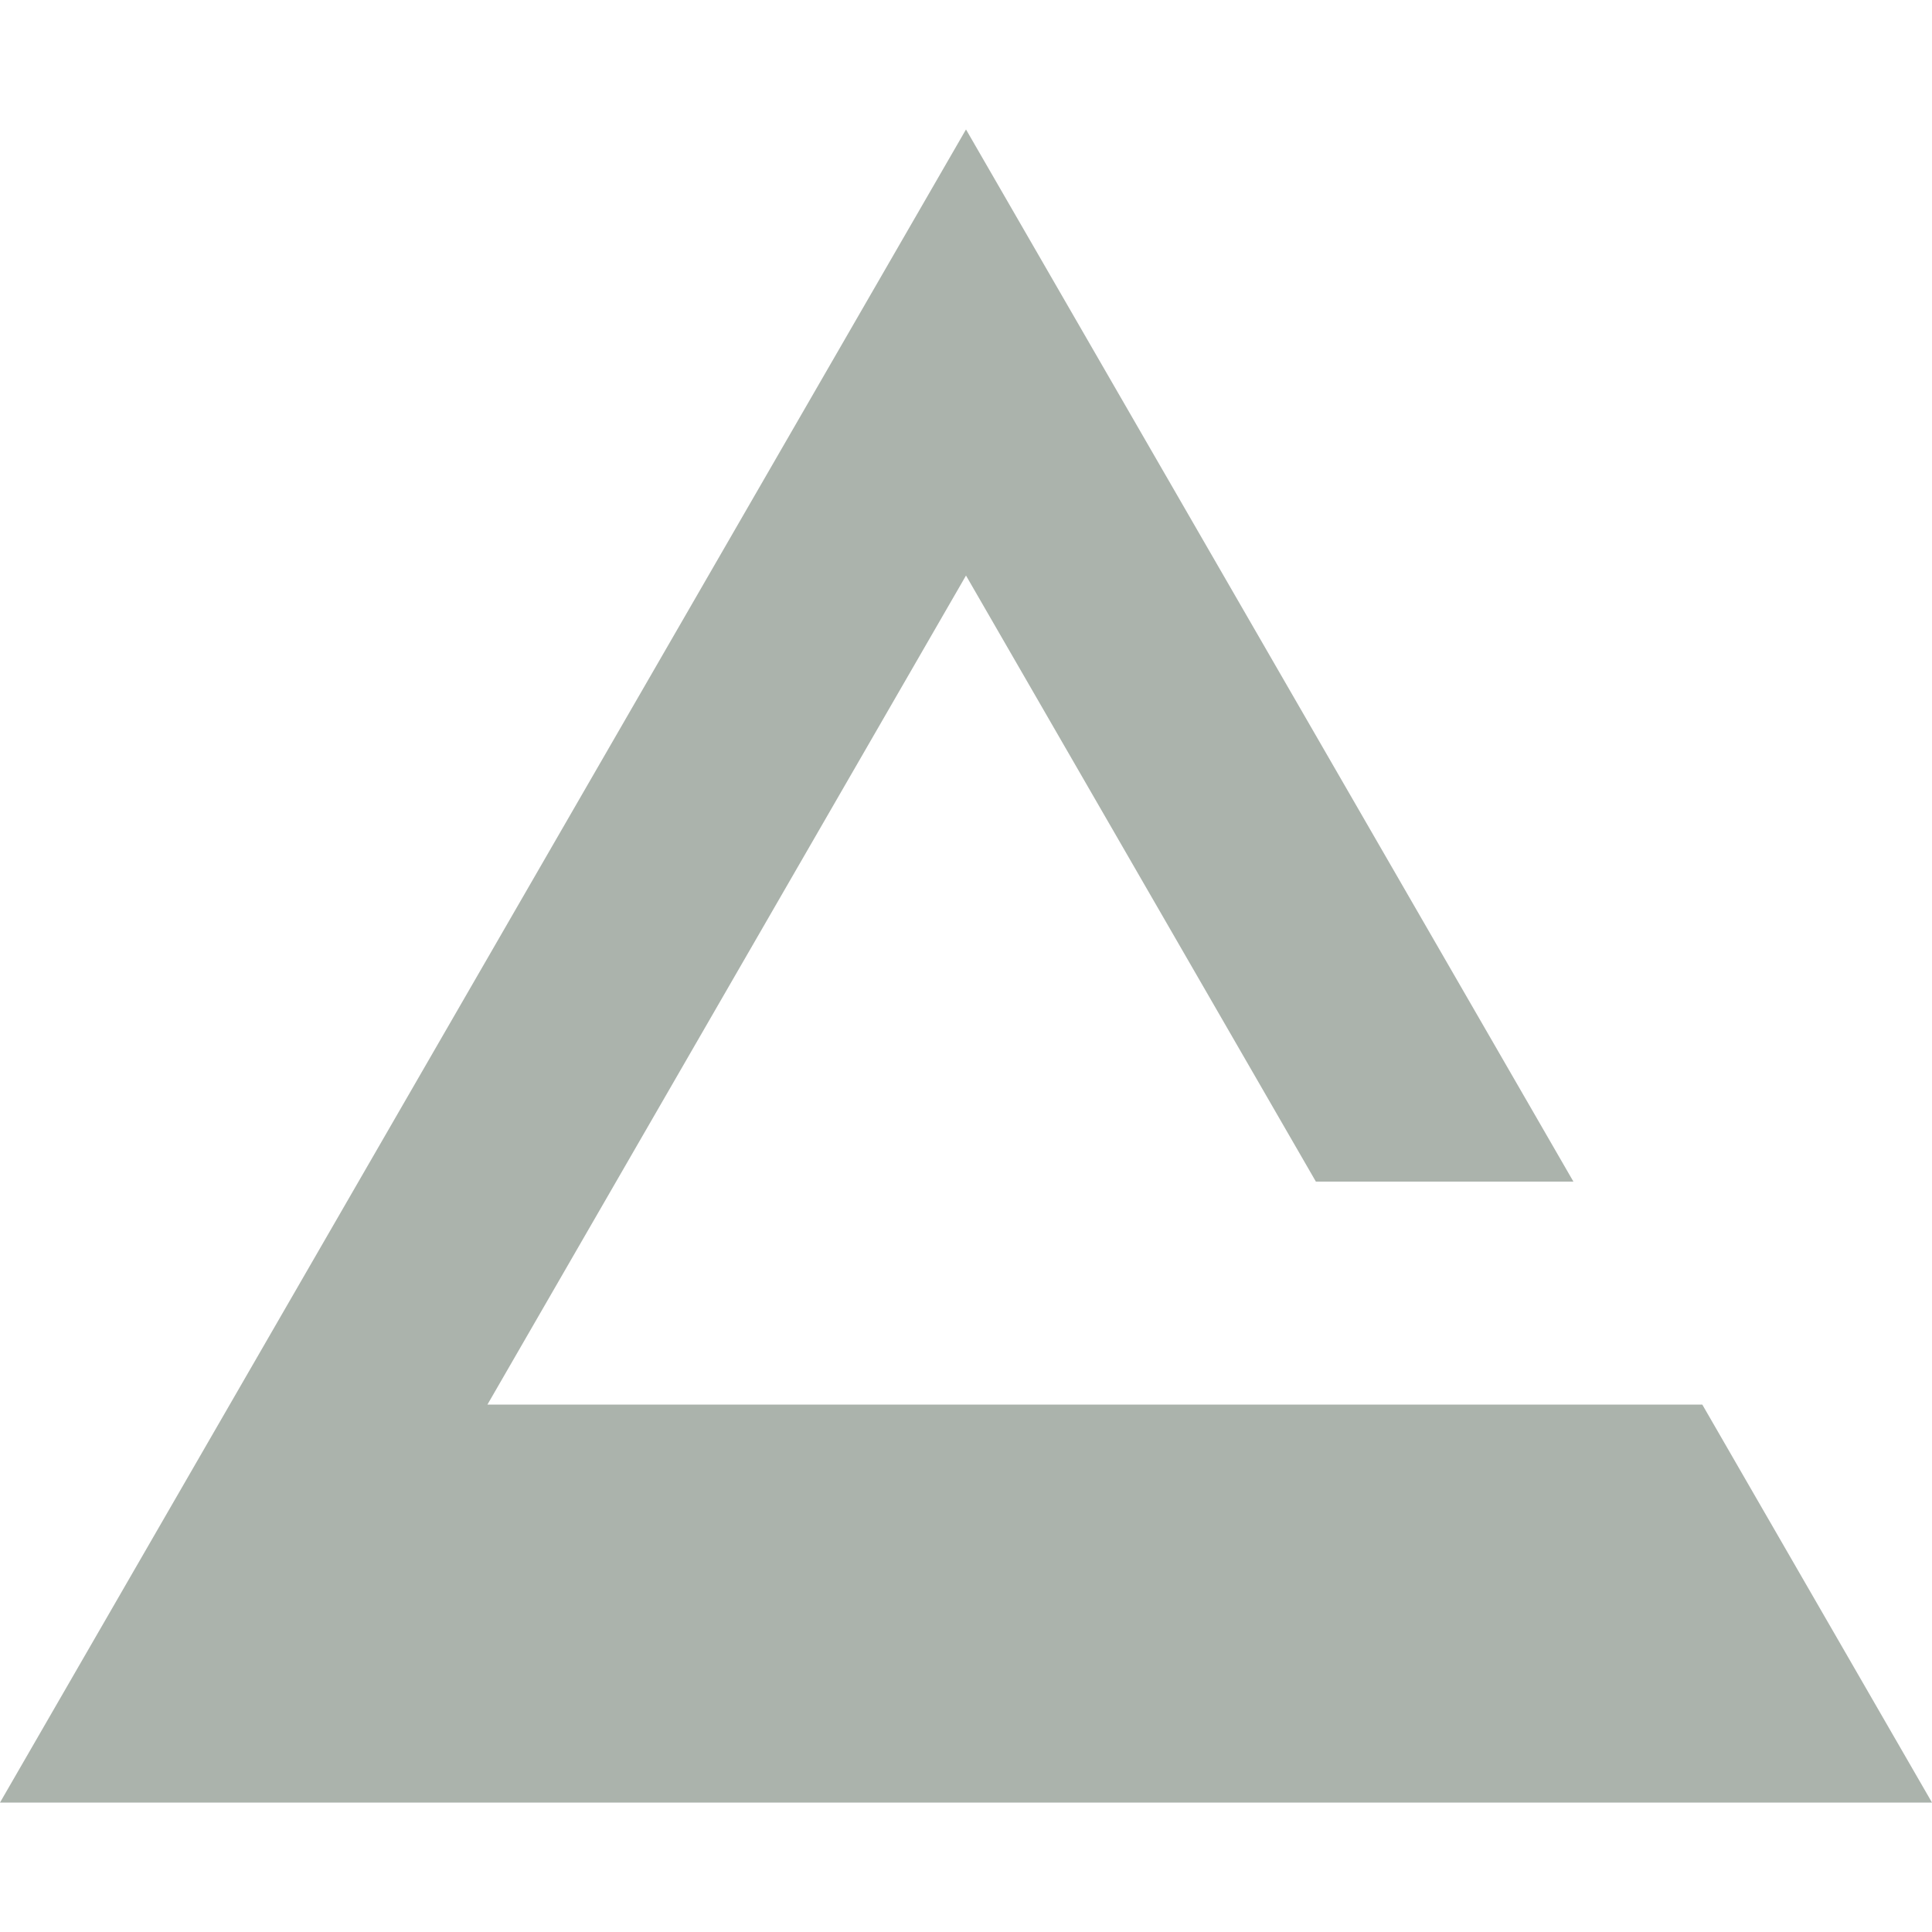
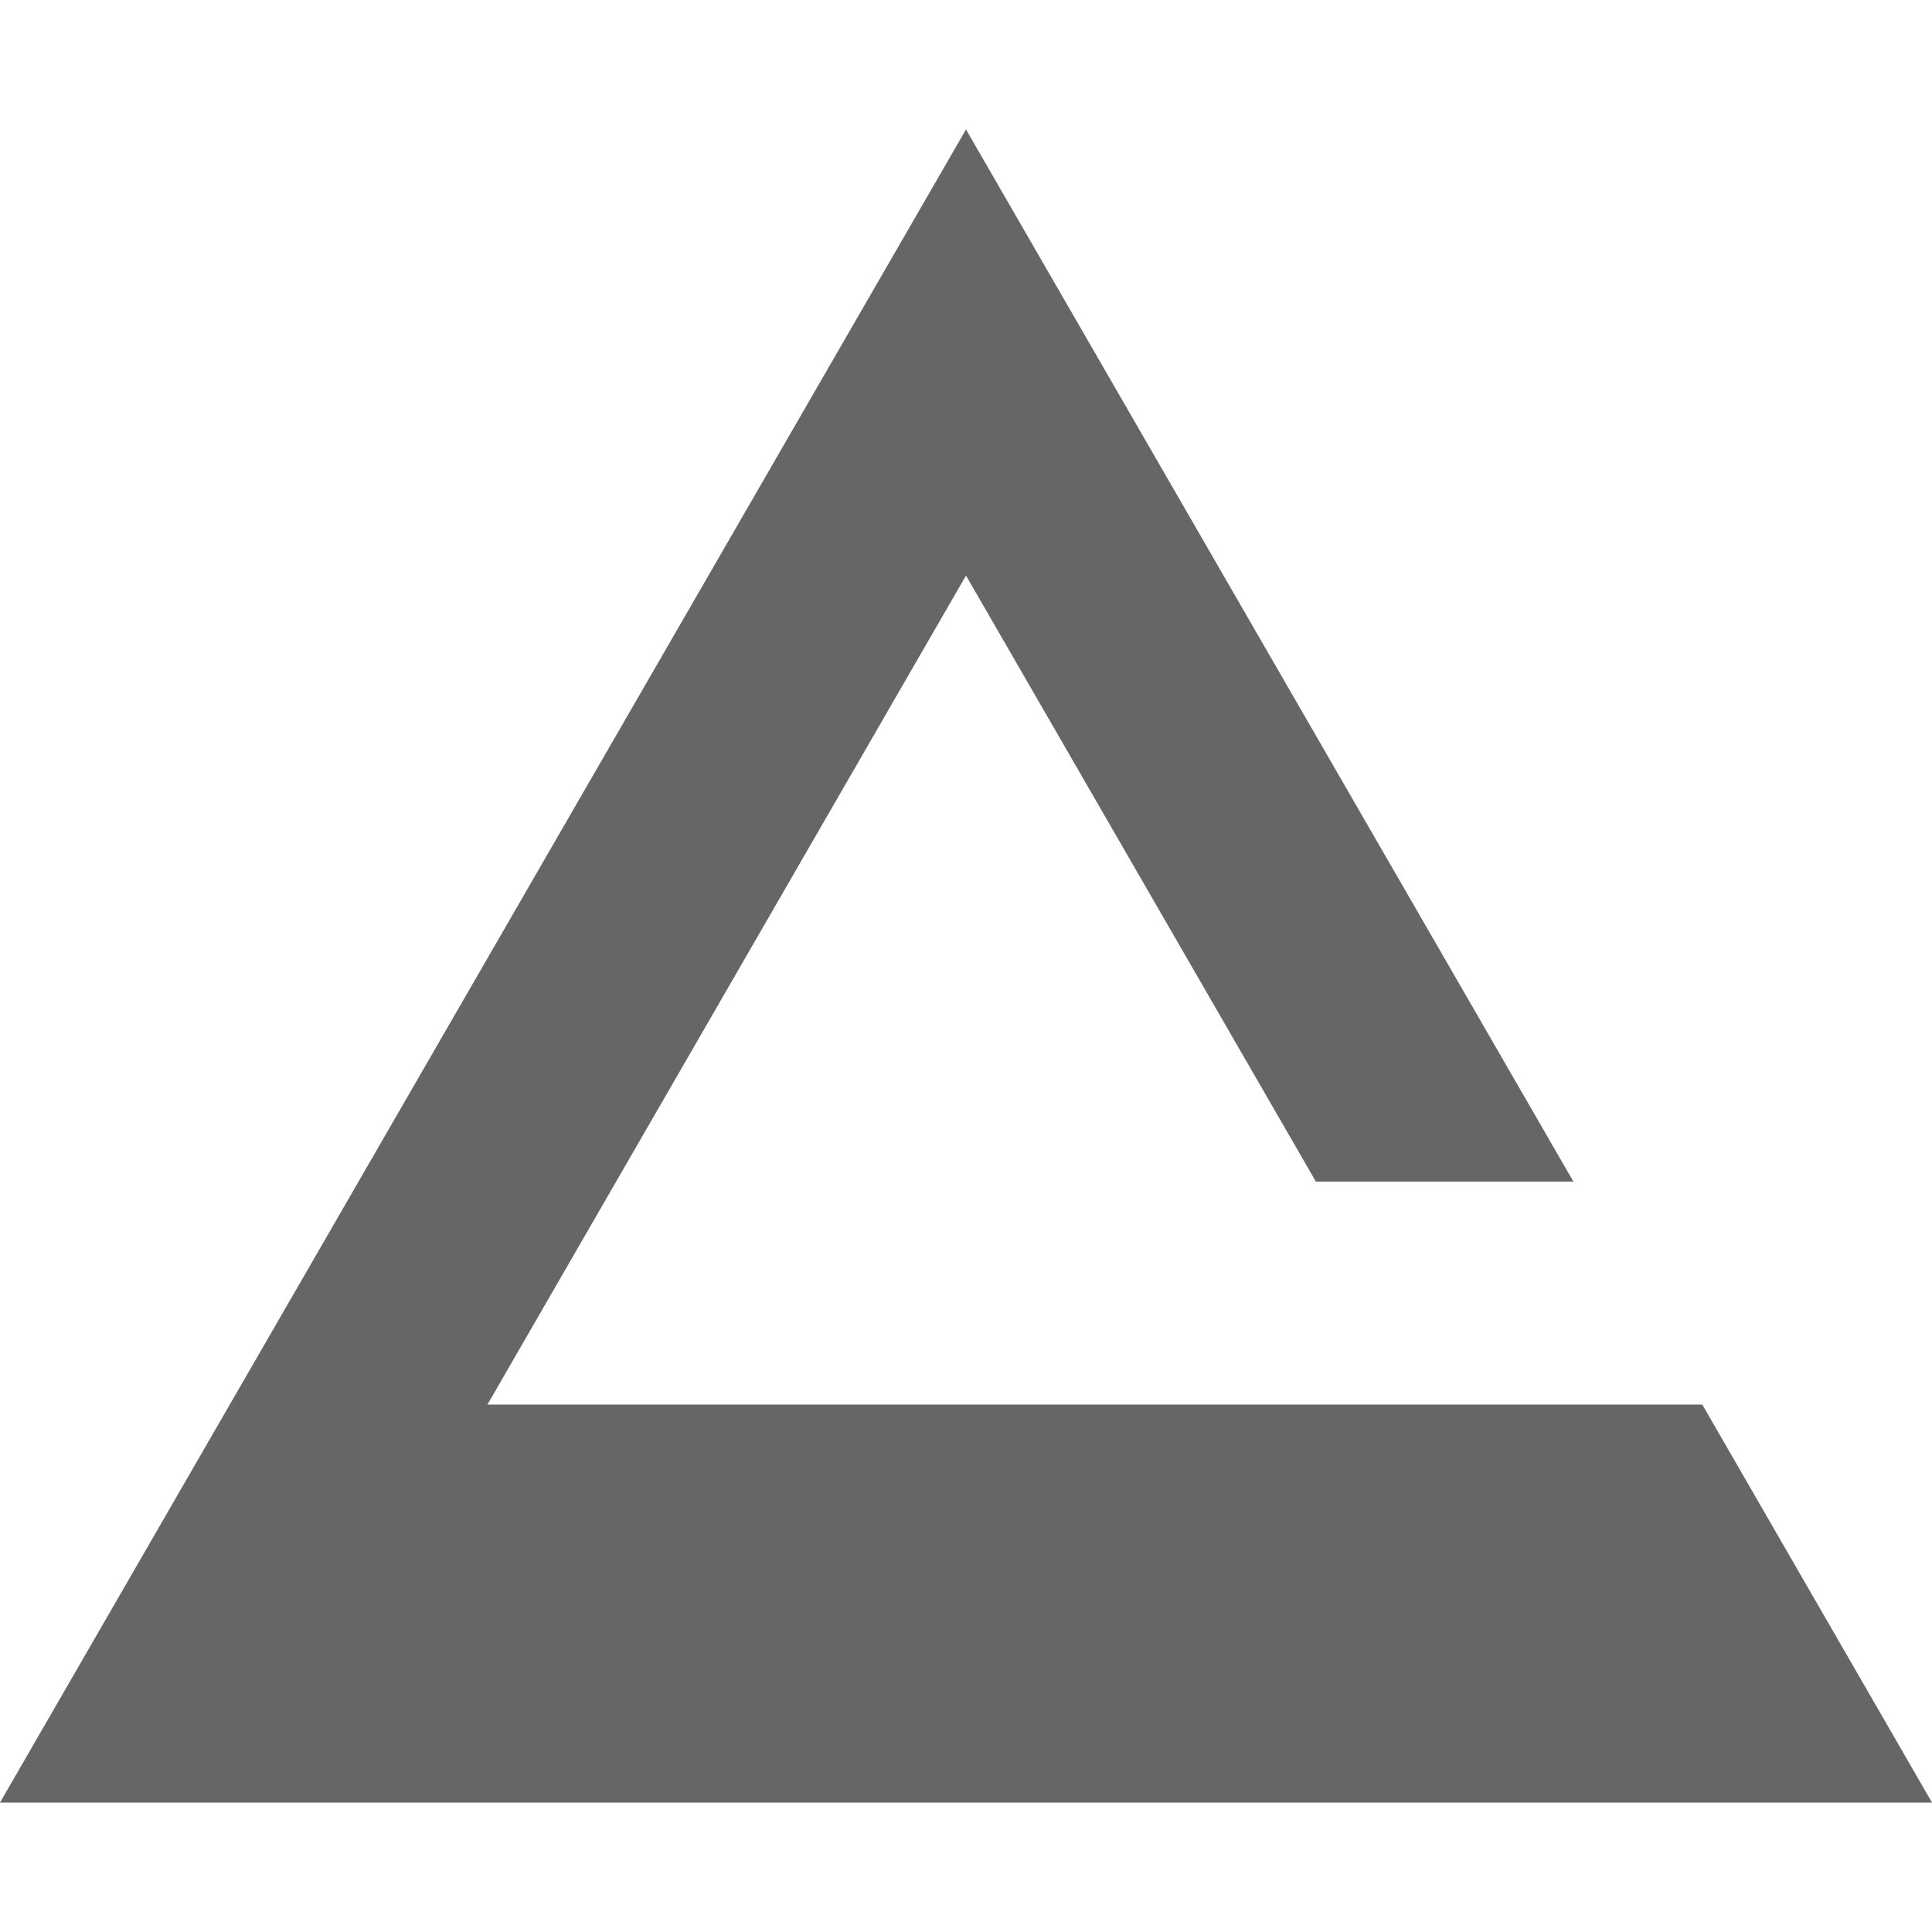
<svg xmlns="http://www.w3.org/2000/svg" version="1.1" x="0px" y="0px" viewBox="0 0 1000 1000" xml:space="preserve">
-   <polygon fill="#ABB3AC" points="881.1,727 252.3,727 500,297.9 681.1,611.6 814.4,611.6 500,67 0,933 1000,933 " />
+   <polygon fill="#666" points="881.1,727 252.3,727 500,297.9 681.1,611.6 814.4,611.6 500,67 0,933 1000,933 " />
</svg>
